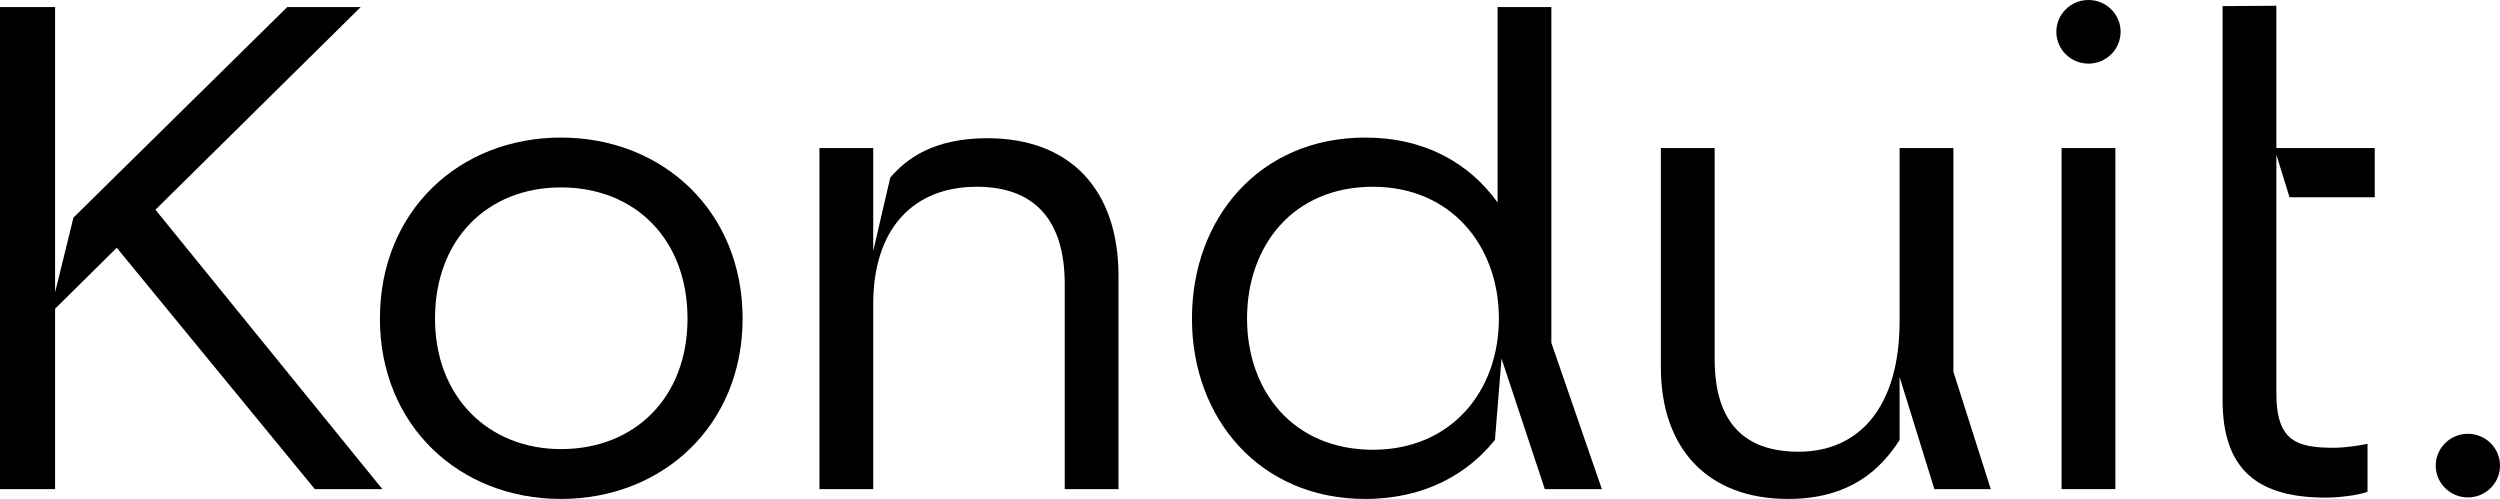
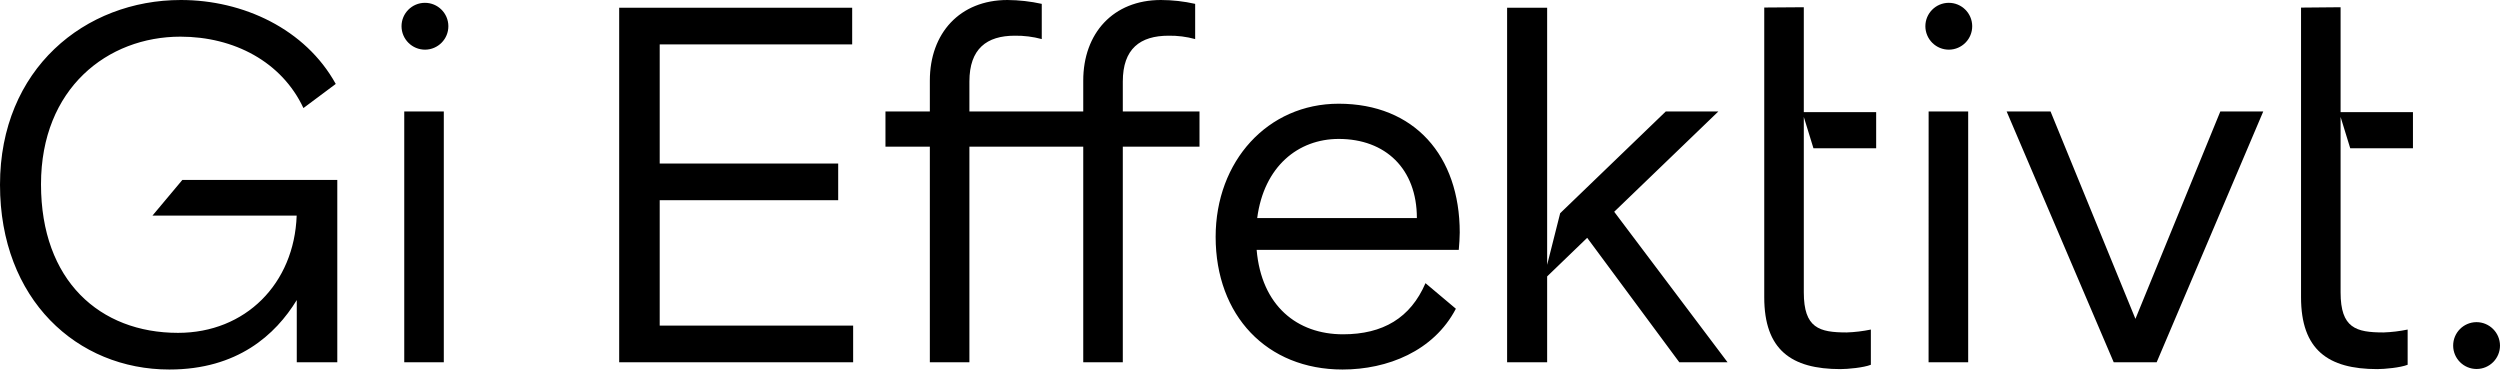
- <svg xmlns="http://www.w3.org/2000/svg" version="1.1" id="Layer_1" x="0px" y="0px" style="enable-background:new 0 0 1000 500;" xml:space="preserve" viewBox="119.2 173.87 762.37 152.15">
-   <style type="text/css">
- 	.st0{fill:currentColor;}
- </style>
-   <g>
-     <path class="st0" d="M290.256,215.822c-31,0-55.2,22.4-55.2,55.199c0,32.6,24.2,55,55.2,55s55.4-22.4,55.4-55   C345.656,238.222,321.256,215.822,290.256,215.822z M290.256,310.821c-22,0-38.4-15.8-38.4-39.8c0-24.199,16-40,38.4-40   c22.6,0,38.6,15.801,38.6,40C328.856,295.021,312.856,310.821,290.256,310.821z" />
-     <polygon class="st0" points="229.199,176.022 206.799,176.022 141.599,240.222 135.999,263.021 135.999,176.022 119.199,176.022    119.199,323.021 135.999,323.021 135.999,268.021 154.799,249.421 215.199,323.021 235.799,323.021 166.599,237.822  " />
-     <path class="st0" d="M420.285,216.021c-16.6,0-24.8,6.4-29.6,12l-5.2,22.4v-31.4h-16.4v104h16.4v-56.4   c0-23,12.2-35.799,31.6-35.799c17.6,0,26.8,10.199,26.8,29.599v62.6h16.4v-65C460.285,231.822,445.685,216.021,420.285,216.021z" />
-     <path class="st0" d="M592.283,176.022h-16.4v59.599c-8.6-12-22.2-19.799-40.4-19.799c-32,0-52.8,24.4-52.8,55.199   c0,30.6,20.8,55,52.8,55c18.4,0,31.4-7.8,39.6-18l2-24.8l13.2,39.8h17.4l-15.4-44.6V176.022z M537.883,311.021   c-24.4,0-38.4-18-38.4-40c0-22.199,14-40.199,38.4-40.199c23.8,0,38.4,18,38.4,40.199   C576.283,293.221,561.683,311.021,537.883,311.021z" />
-     <path class="st0" d="M813.37,175.623l-16.4,0.115v43.283v15v61.8c0,21.8,11.2,29.8,31.6,29.8c3,0,9.6-0.6,12.6-1.8v-14.6   c-2.8,0.6-7.4,1.2-10,1.2c-11.4,0-17.8-1.8-17.8-16.6l0.004-72.755l4.017,12.955h25.979v-15h-30V175.623z" />
-     <path class="st0" d="M714.881,219.021h-16.4v52.8c0,26-12.2,39.8-30.801,39.8c-17,0-25.599-9.4-25.599-28.2v-64.4H625.68v66.8   c0,25,14.401,40.2,38.801,40.2c19,0,28.4-9.2,34-18v-19.2l10.6,34.2h17.2l-11.4-35.8V219.021z" />
-     <rect x="747.878" y="219.021" class="st0" width="16.4" height="104" />
-     <path class="st0" d="M756.078,173.866c-5.412,0-9.8,4.343-9.8,9.702c0,5.358,4.388,9.702,9.8,9.702s9.799-4.344,9.799-9.702   C765.877,178.209,761.49,173.866,756.078,173.866z" />
-     <path class="st0" d="M871.774,306.154c-5.412,0-9.8,4.344-9.8,9.702c0,5.359,4.388,9.703,9.8,9.703   c5.412,0,9.799-4.344,9.799-9.703C881.573,310.498,877.186,306.154,871.774,306.154z" />
+ <svg xmlns="http://www.w3.org/2000/svg" viewBox="0 0 1036.49 153.2">
+   <g id="Layer_2" data-name="Layer 2">
+     <g id="Layer_1-2" data-name="Layer 1">
+       <path d="M831.94,46.2l44.4,104h17.8l44.2-104h-17.8l-35.2,86-35.2-86Zm-32.36,104H816V46.2h-16.4ZM624.84,3.2v147h16.6V114.6l16.6-16,38.2,51.6h20l-47-62.4,43.2-41.6h-21.8l-43.8,42.2-5.4,21.4V3.2ZM521.23,90.4c2.8-21.4,17-32.8,33.8-32.8,19.4,0,32.4,12.4,32.4,32.8ZM555,43c-29.4,0-51,23.8-51,55.2,0,32.6,21.2,55,52.6,55,18.6,0,37.8-7.6,47-25.2L591,117.4c-6.2,14.4-17.6,21.2-34.2,21.2-19,0-33.8-11.8-35.8-35h83.8c.2-2.4.4-5,.4-7.2,0-31.8-18.8-53.4-50.2-53.4M417.71,0c-19.8,0-32.2,13.8-32.2,33.4V46.2h-18.4V60.8h18.4v89.4h16.4V60.8h47.2v89.4h16.4V60.8h31.8V46.2h-31.8V33.8c0-13.6,7.2-19,19-19a39.5,39.5,0,0,1,11,1.4V1.6A65.72,65.72,0,0,0,481.31,0c-19.8,0-32.2,13.8-32.2,33.4V46.2h-47.2V33.8c0-13.6,7.2-19,18.8-19a40.94,40.94,0,0,1,11.2,1.4V1.6A68.68,68.68,0,0,0,417.71,0m-161,150.2h97V135h-80.2V83h74V67.8h-74V18.4h79.8V3.2h-96.6Zm-89.11,0H184V46.2h-16.4Zm-97.36,3c28.2,0,44-14.4,52.8-28.8v25.8h16.8V74.6H75.6L63.2,89.4H123c-1,28.2-21.2,48.6-49.2,48.6C41.4,138,17,116.4,17,76.4c0-39.8,27.6-61.2,57.8-61.2,22.2,0,42,10.4,51,29.6l13.4-10C126.6,12,100.8,0,75,0,35.2,0,0,28.6,0,76.6c0,47.6,32,76.6,70.2,76.6" />
+       <path d="M808.05,20.59a9.71,9.71,0,1,0-9.8-9.7,9.74,9.74,0,0,0,9.8,9.7" />
+       <path d="M176.27,20.59a9.71,9.71,0,1,0-9.8-9.7,9.75,9.75,0,0,0,9.8,9.7" />
+       <path d="M970.41,3,954,3.15V123.23c0,21.8,11.2,29.8,31.6,29.8,3,0,9.6-.6,12.6-1.8v-14.6a59.21,59.21,0,0,1-10,1.2c-11.4,0-17.8-1.8-17.8-16.6V48.48l4,13h26v-15h-30V3Z" />
+       <path d="M747.85,3l-16.4.12V123.23c0,21.8,11.2,29.8,31.6,29.8,3,0,9.6-.6,12.6-1.8v-14.6a59.21,59.21,0,0,1-10,1.2c-11.4,0-17.8-1.8-17.8-16.6V48.48l4,13h26v-15h-30Z" />
+       <path d="M1026.69,133.56a9.71,9.71,0,1,0,9.8,9.71,9.76,9.76,0,0,0-9.8-9.71" />
+     </g>
  </g>
</svg>
